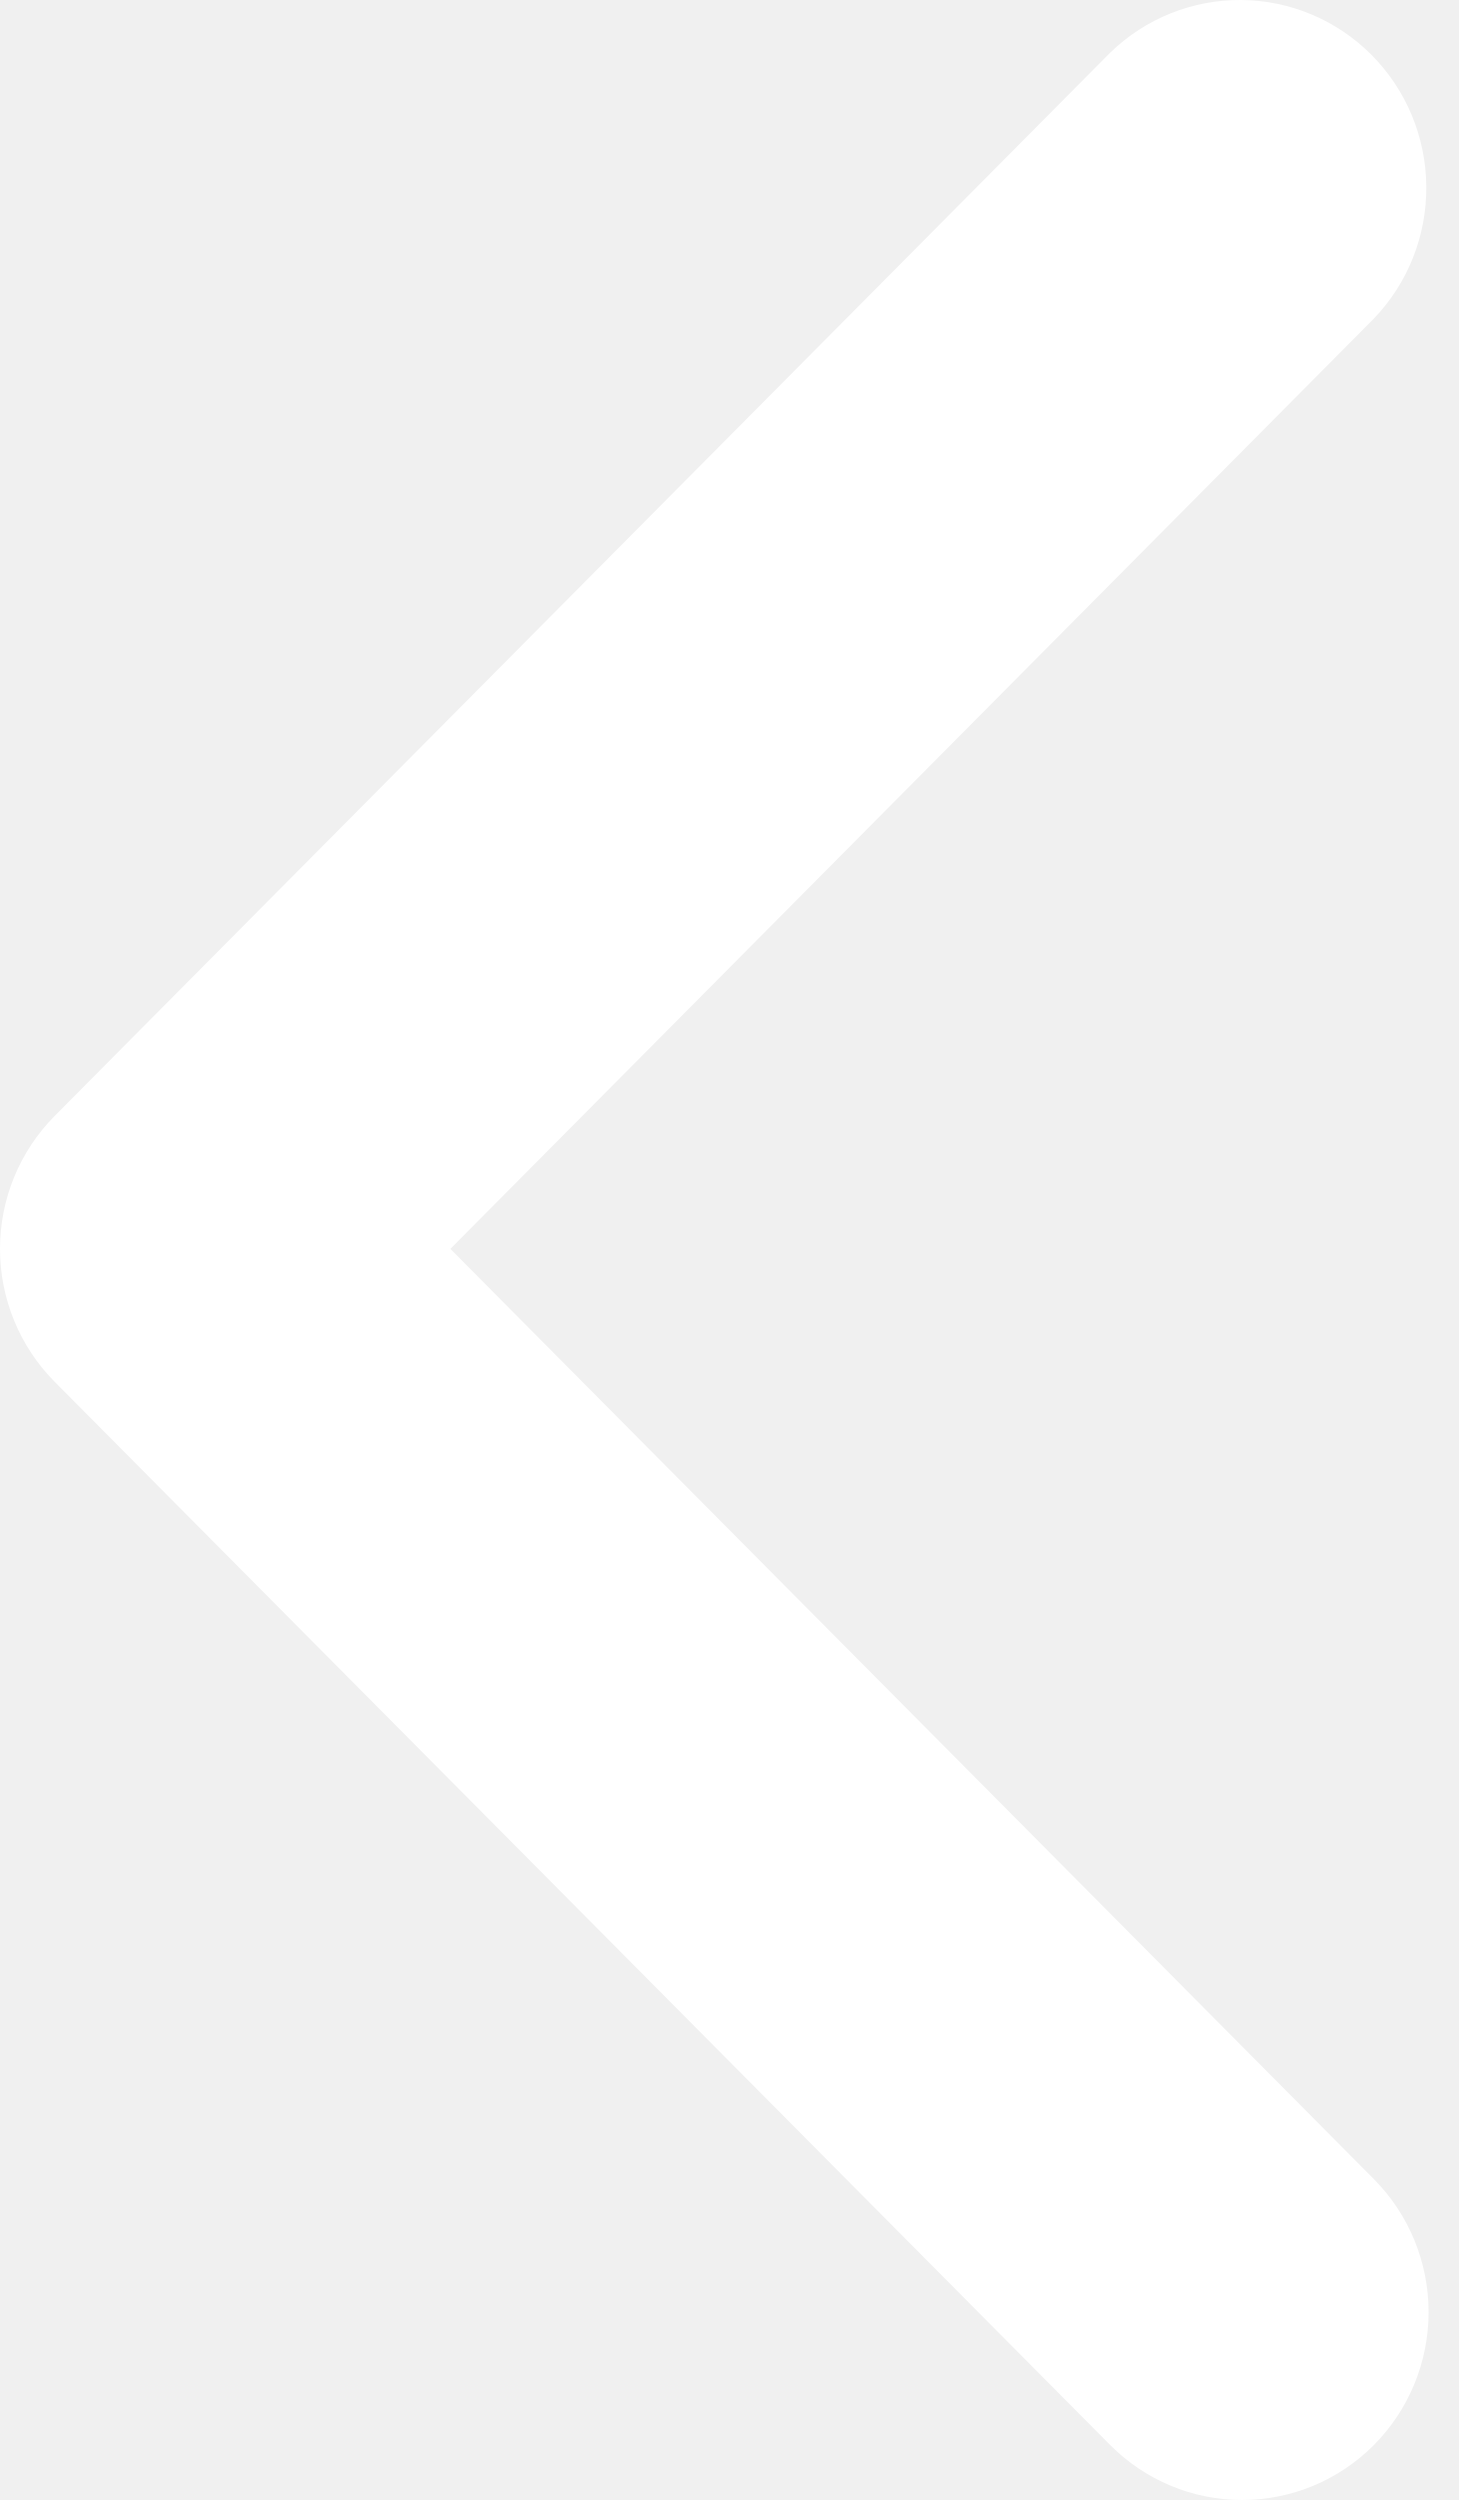
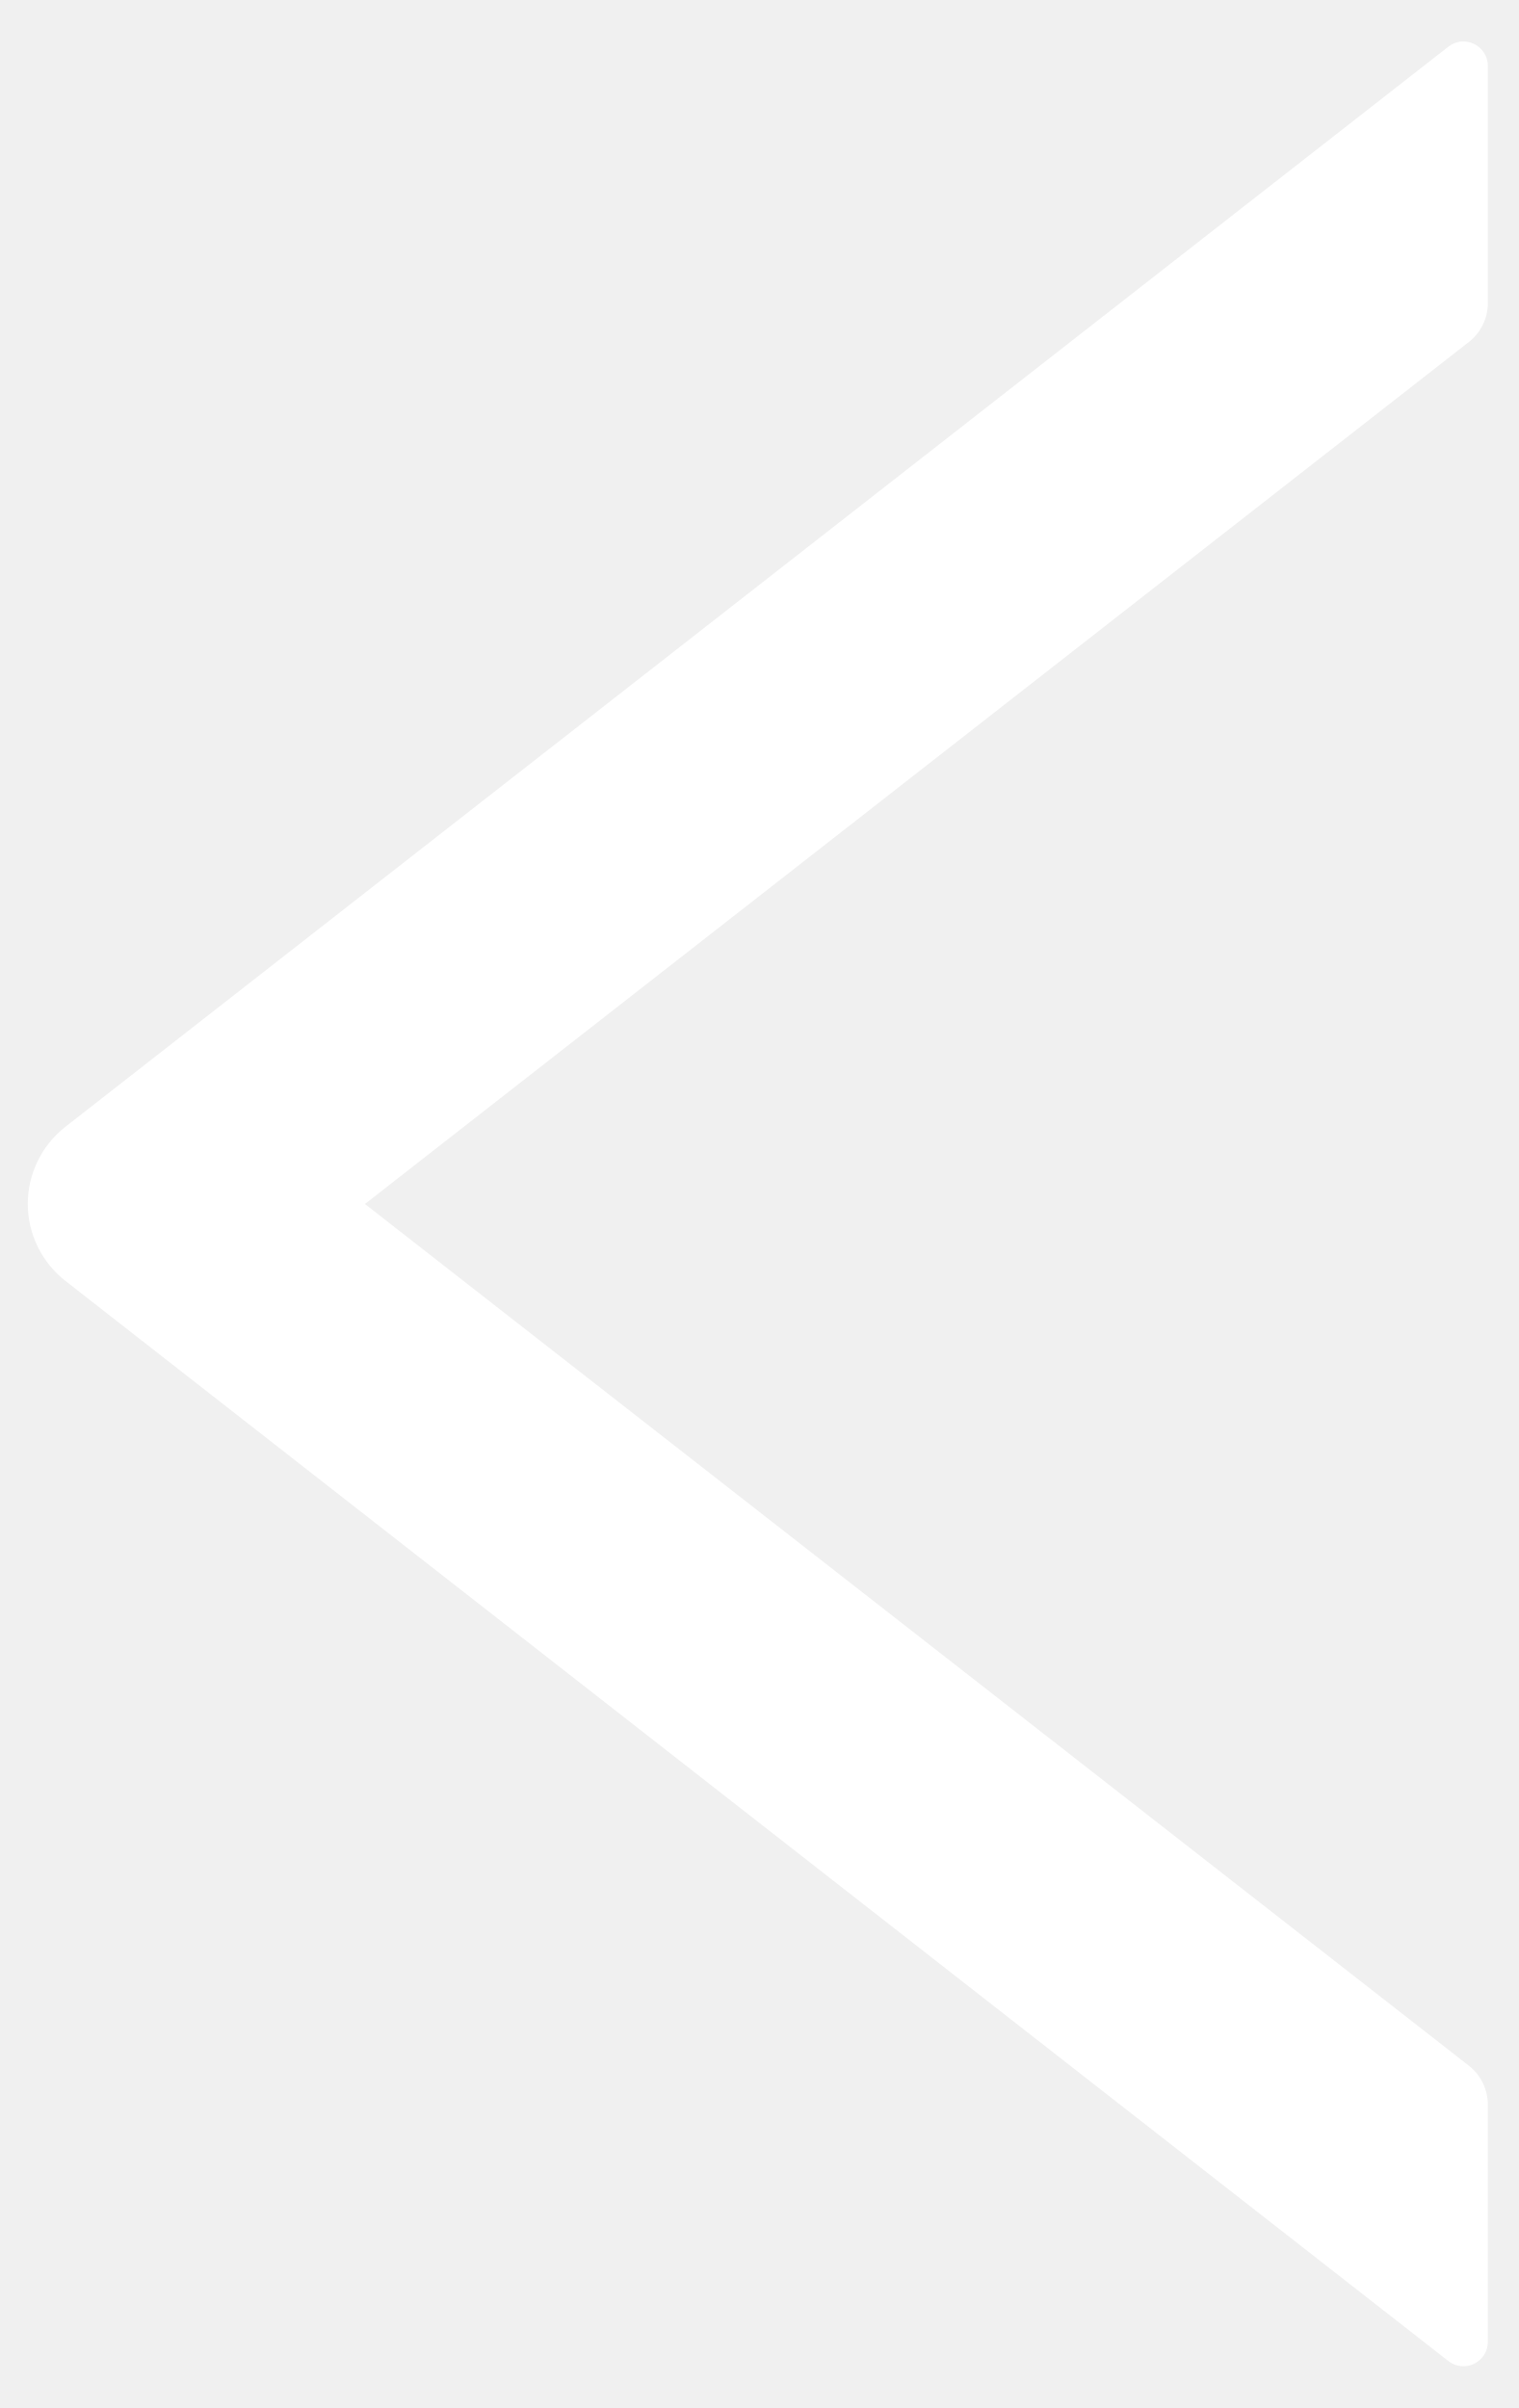
- <svg xmlns="http://www.w3.org/2000/svg" width="35" height="60" viewBox="0 0 35 60" fill="none">
-   <path d="M32.975 58.679C33.814 57.833 34.286 56.686 34.286 55.49C34.286 54.294 33.814 53.147 32.975 52.301L10.809 29.973L32.975 7.644C33.79 6.794 34.242 5.654 34.231 4.472C34.221 3.289 33.75 2.158 32.92 1.321C32.09 0.485 30.967 0.01 29.793 0C28.619 -0.01 27.487 0.445 26.643 1.266L1.311 26.784C0.472 27.63 0 28.777 0 29.973C0 31.169 0.472 32.316 1.311 33.162L26.643 58.679C27.483 59.525 28.621 60 29.809 60C30.996 60 32.135 59.525 32.975 58.679Z" fill="white" />
+ <svg xmlns="http://www.w3.org/2000/svg" width="29" height="46" viewBox="0 0 29 46" fill="none">
+   <path d="M28.422 5.791V1.262C28.422 0.869 27.971 0.652 27.666 0.893L1.252 21.523C1.028 21.698 0.846 21.922 0.721 22.177C0.596 22.432 0.531 22.713 0.531 22.997C0.531 23.281 0.596 23.562 0.721 23.817C0.846 24.073 1.028 24.296 1.252 24.471L27.666 45.102C27.977 45.342 28.422 45.125 28.422 44.732V40.203C28.422 39.916 28.287 39.641 28.064 39.465L6.971 23L28.064 6.529C28.287 6.354 28.422 6.078 28.422 5.791Z" fill="white" />
</svg>
